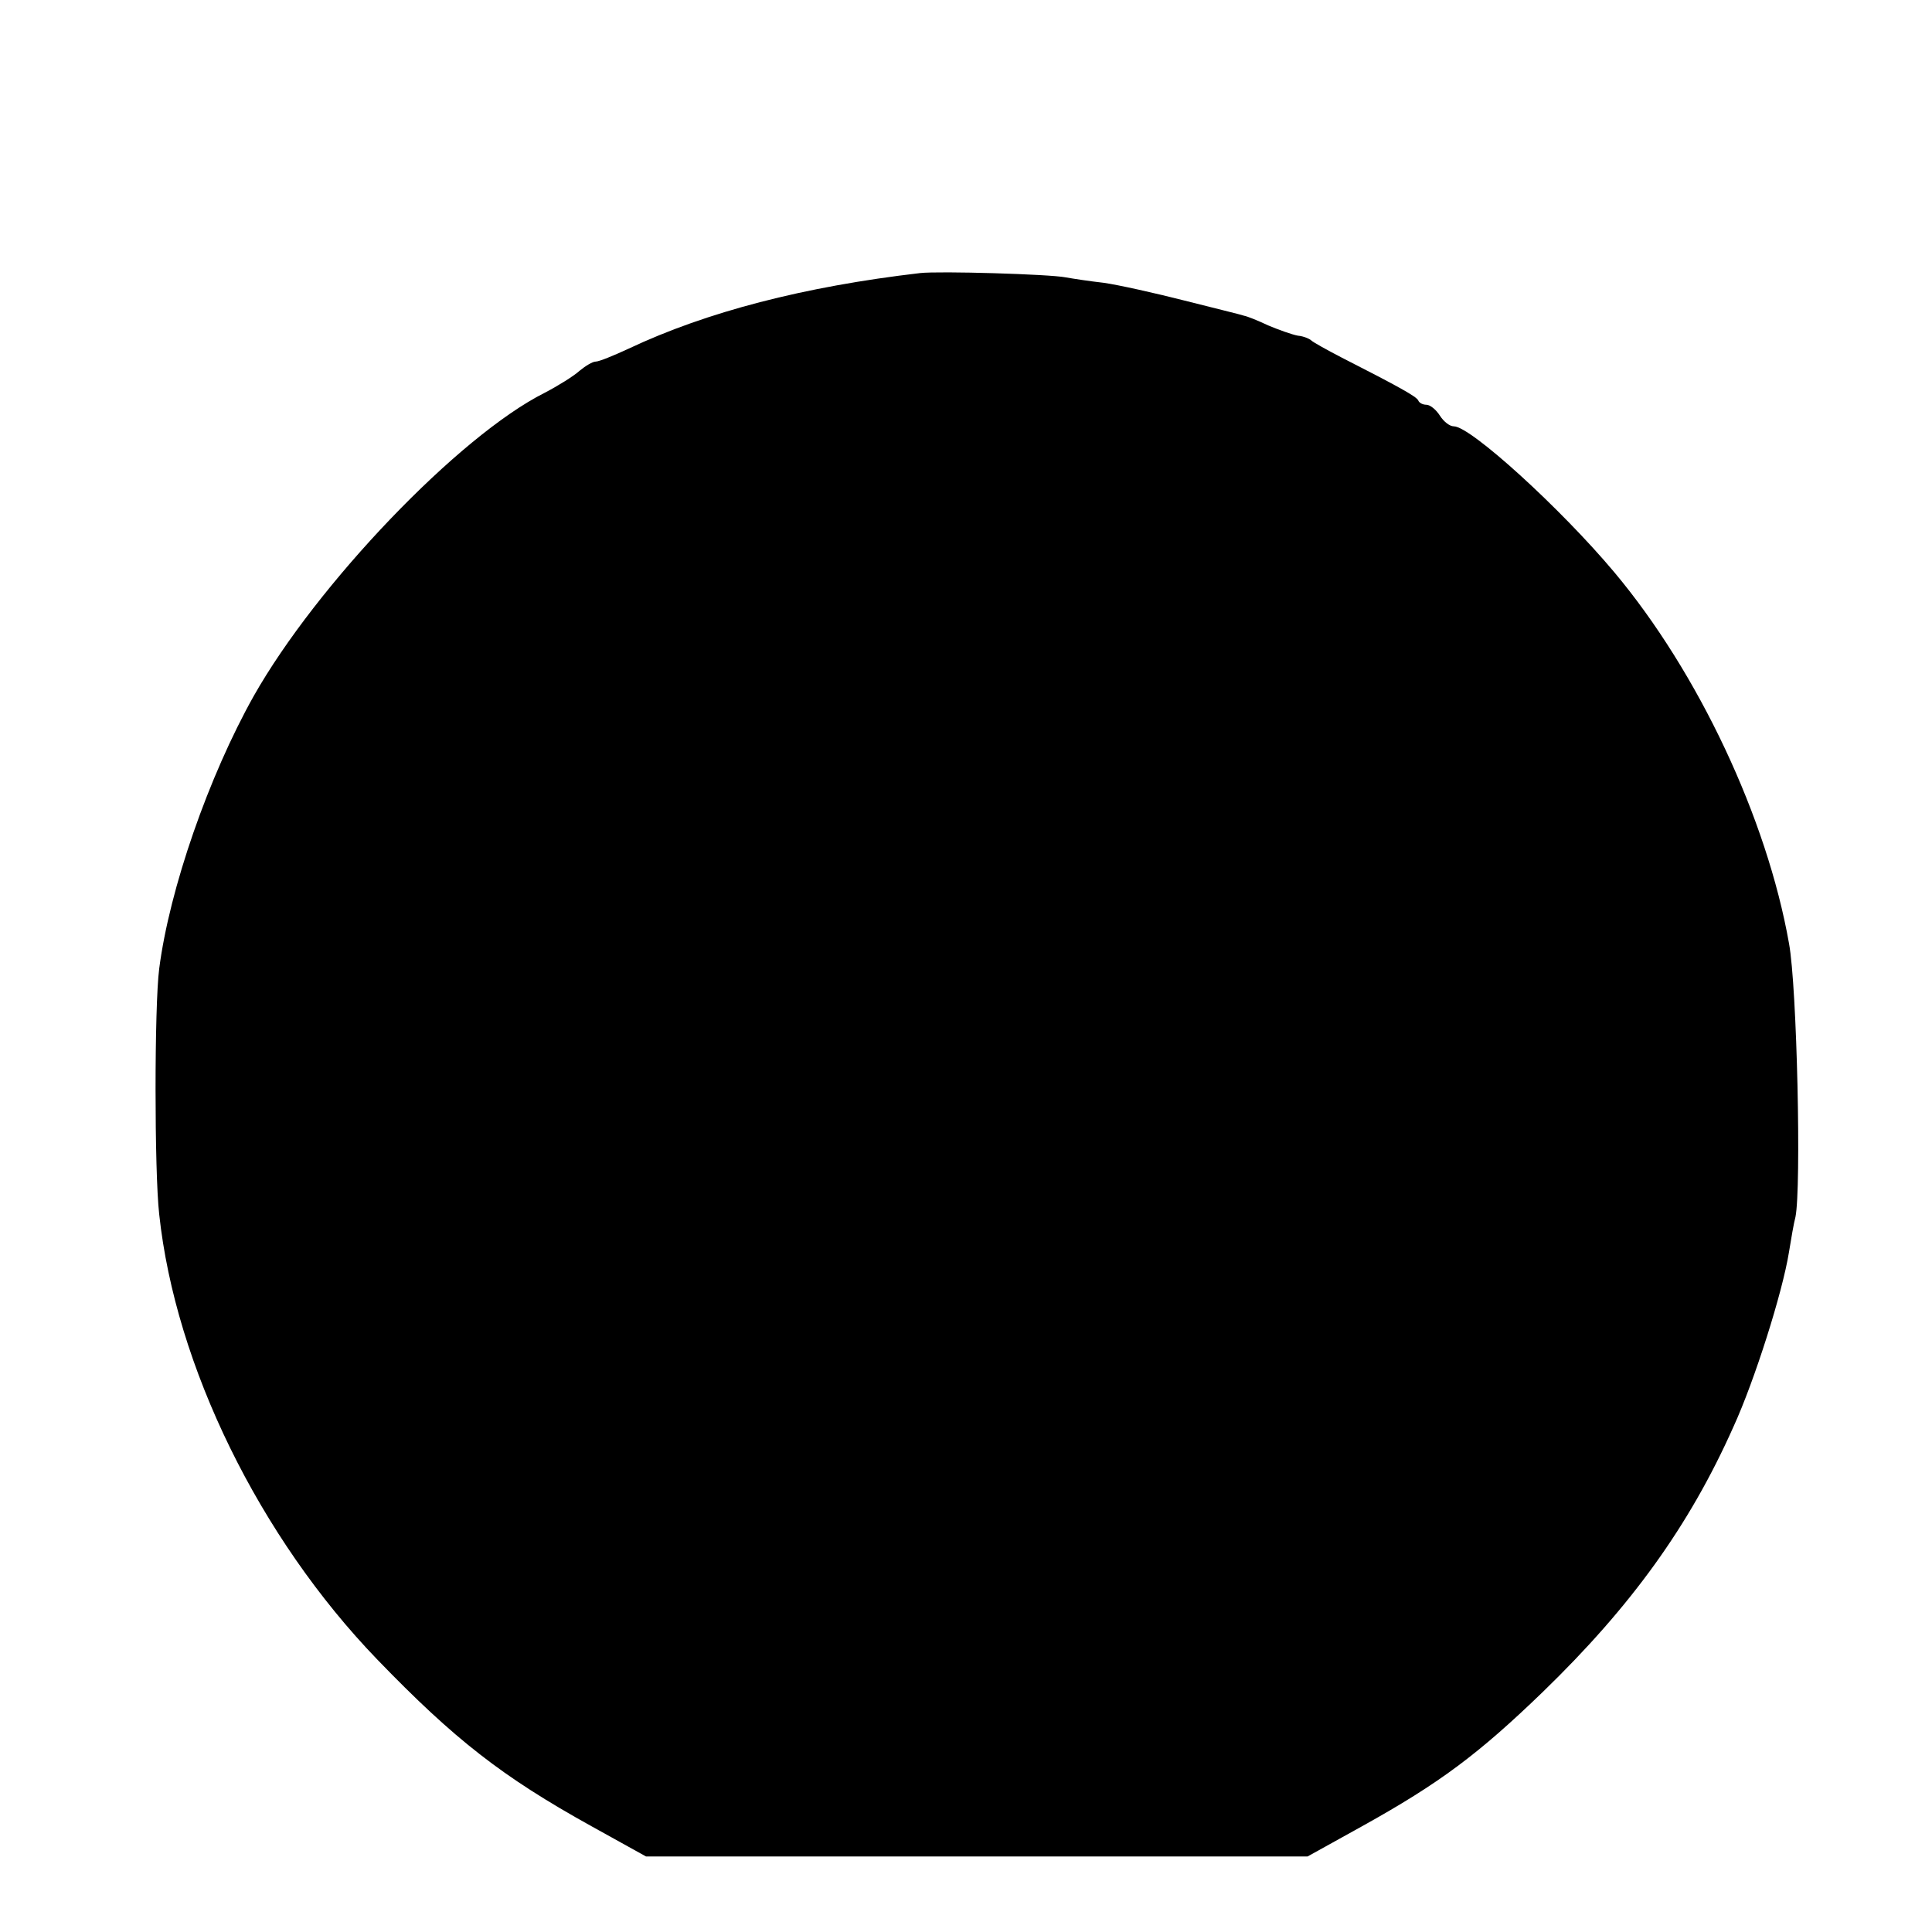
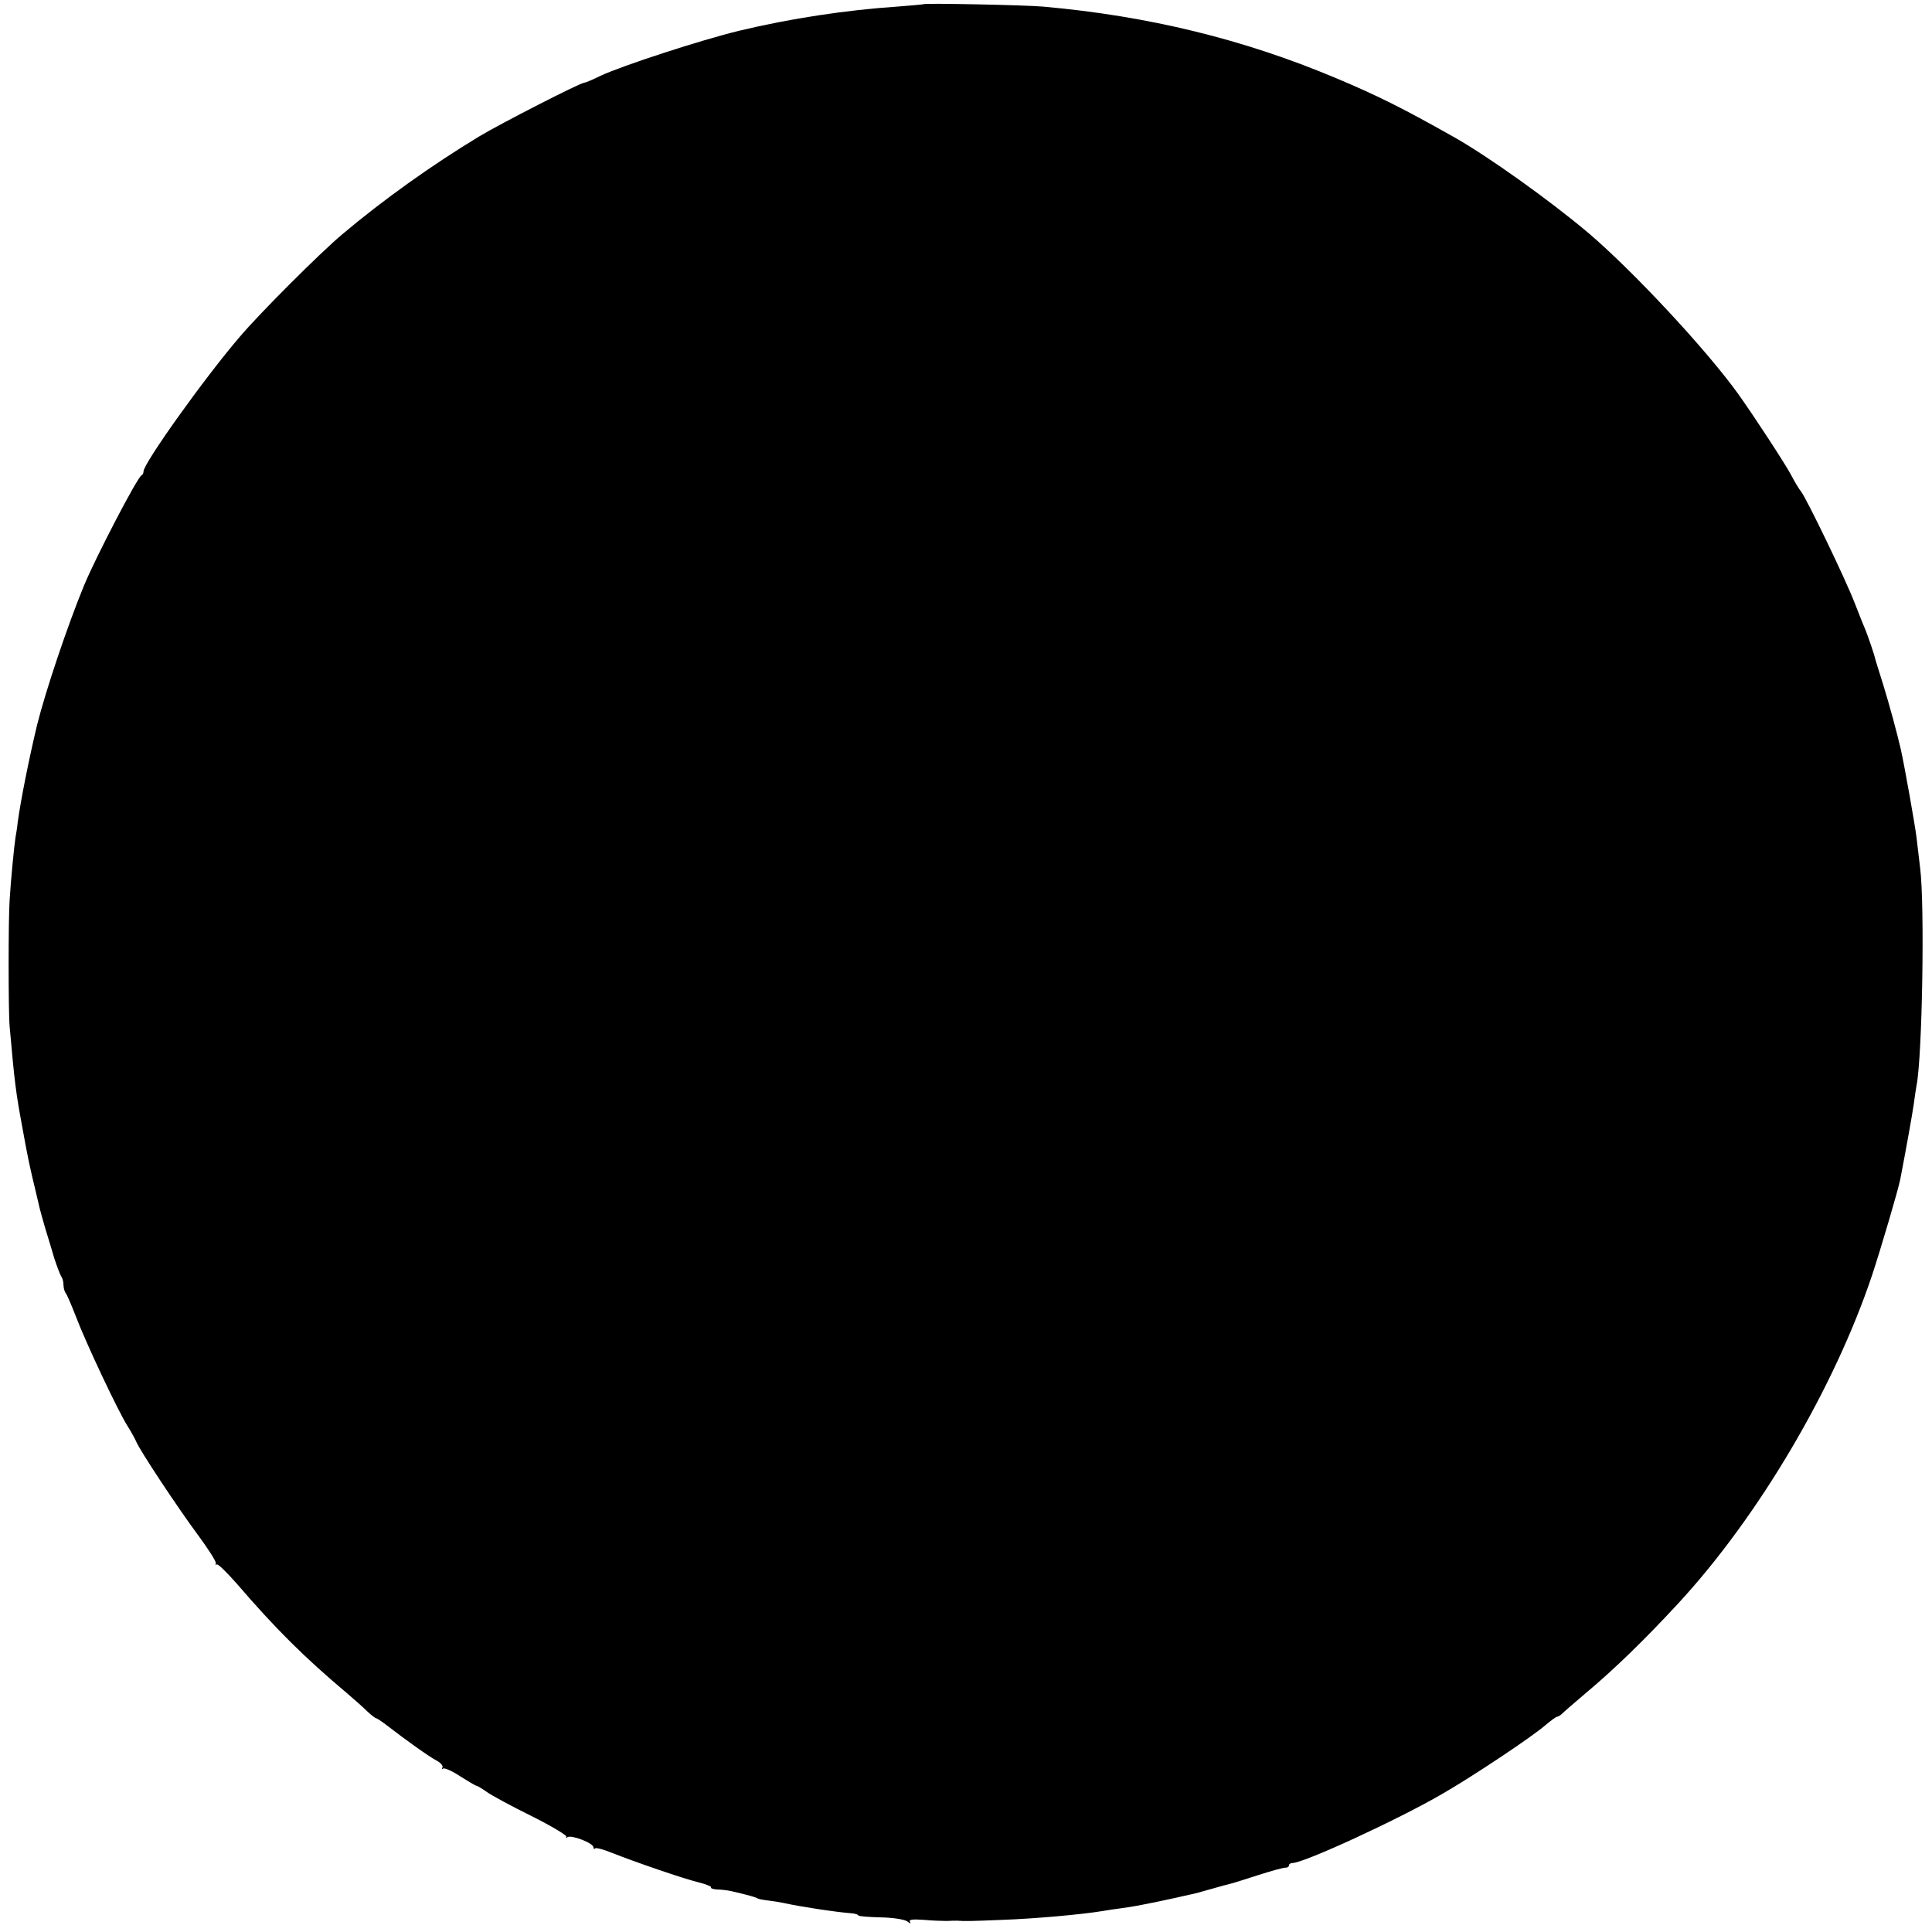
- <svg xmlns="http://www.w3.org/2000/svg" version="1.0" width="358pt" height="358pt" viewBox="0 0 358 358" preserveAspectRatio="xMidYMid meet">
-   <g transform="translate(0,358) scale(0.1,-0.1)" fill="#000000" stroke="none">
-     <path d="M1705 3074 c-215 -25 -396 -72 -540 -140 -28 -13 -55 -24 -61 -24 -6 0 -19 -8 -30 -17 -11 -10 -40 -28 -65 -41 -159 -80 -422 -355 -539 -562 -83 -148 -156 -357 -175 -505 -9 -69 -9 -376 0 -455 30 -281 186 -599 404 -825 143 -148 231 -217 397 -309 l101 -56 613 0 613 0 101 56 c144 80 216 134 335 249 163 158 271 307 353 491 39 85 91 249 103 324 4 25 9 54 12 65 11 54 3 426 -12 507 -41 232 -168 502 -324 688 -99 118 -266 270 -297 270 -8 0 -19 9 -26 20 -7 11 -18 20 -25 20 -6 0 -13 3 -15 8 -3 7 -35 25 -143 80 -27 14 -52 28 -55 31 -3 3 -14 8 -25 9 -11 2 -36 11 -55 19 -19 9 -39 17 -45 18 -5 2 -55 14 -110 28 -55 14 -122 29 -150 33 -27 3 -59 8 -70 10 -30 6 -235 12 -270 8z" />
+ <svg xmlns="http://www.w3.org/2000/svg" version="1.0" width="700pt" height="700pt" viewBox="0 0 700 700" preserveAspectRatio="xMidYMid meet">
+   <g transform="translate(0,700) scale(0.1,-0.1)" fill="#000000" stroke="none">
+     <path d="M3347 6985 c-1 -1 -45 -5 -97 -9 -181 -12 -387 -43 -570 -87 -141 -34 -426 -127 -505 -164 -28 -14 -55 -25 -59 -25 -14 0 -303 -148 -381 -195 -170 -103 -347 -229 -495 -354 -81 -68 -298 -285 -371 -371 -128 -149 -349 -459 -349 -488 0 -6 -3 -12 -7 -14 -15 -6 -166 -297 -208 -398 -61 -148 -140 -384 -171 -508 -29 -122 -58 -266 -70 -352 -1 -14 -5 -38 -8 -55 -5 -33 -17 -156 -21 -225 -5 -66 -5 -408 0 -460 18 -203 22 -236 46 -365 19 -106 27 -144 48 -230 5 -22 12 -51 15 -64 3 -13 13 -47 21 -75 9 -28 23 -76 32 -106 10 -30 21 -59 25 -65 4 -5 8 -18 8 -30 0 -12 4 -25 8 -30 5 -6 21 -44 37 -85 35 -93 152 -341 186 -395 14 -22 28 -48 32 -57 10 -28 153 -244 226 -342 36 -49 65 -94 63 -100 -2 -6 -1 -8 3 -4 4 3 36 -28 73 -70 141 -164 245 -267 397 -395 27 -23 61 -53 75 -67 15 -14 29 -25 32 -25 2 0 18 -10 34 -22 76 -59 162 -120 186 -132 15 -8 24 -19 21 -25 -3 -6 -3 -8 2 -4 4 4 32 -8 61 -27 30 -19 57 -35 60 -35 3 0 20 -10 37 -22 16 -12 90 -52 163 -88 74 -37 130 -71 126 -75 -4 -5 -2 -5 5 -1 15 8 93 -22 93 -37 0 -6 3 -8 6 -4 3 3 29 -3 58 -15 88 -35 266 -96 317 -108 27 -7 47 -15 45 -18 -2 -4 8 -7 22 -8 15 0 38 -3 52 -6 60 -14 86 -21 94 -26 5 -3 23 -6 40 -8 17 -2 42 -6 56 -9 52 -12 189 -33 243 -37 15 -1 27 -5 27 -8 0 -3 37 -6 81 -7 48 -1 88 -8 97 -15 10 -8 13 -9 9 -1 -5 8 8 10 50 7 32 -3 69 -4 83 -4 14 1 31 1 38 1 28 -2 43 -2 164 3 117 4 292 20 363 32 17 3 44 7 60 9 17 2 55 8 85 14 51 10 70 14 125 26 11 3 31 7 44 10 13 2 49 12 80 21 31 9 61 17 66 18 6 1 51 15 100 31 50 16 96 29 103 28 6 0 12 3 12 8 0 5 6 9 13 9 41 0 380 156 542 250 108 62 326 207 375 250 19 16 38 30 42 30 4 0 13 6 20 13 7 7 45 40 83 72 105 88 213 193 336 326 291 315 565 780 702 1189 32 97 94 307 102 347 21 109 44 237 49 273 3 25 8 55 10 67 21 106 30 656 13 788 -4 33 -10 83 -13 110 -5 43 -43 257 -57 320 -14 61 -41 160 -64 235 -15 47 -27 87 -28 90 -3 16 -28 88 -35 105 -5 11 -23 56 -40 100 -33 86 -175 380 -195 405 -7 8 -23 35 -36 60 -22 41 -131 208 -190 291 -116 162 -383 448 -544 585 -140 118 -365 279 -490 349 -181 102 -272 148 -427 213 -333 140 -677 224 -1058 258 -68 6 -427 13 -433 9z" />
  </g>
</svg>
